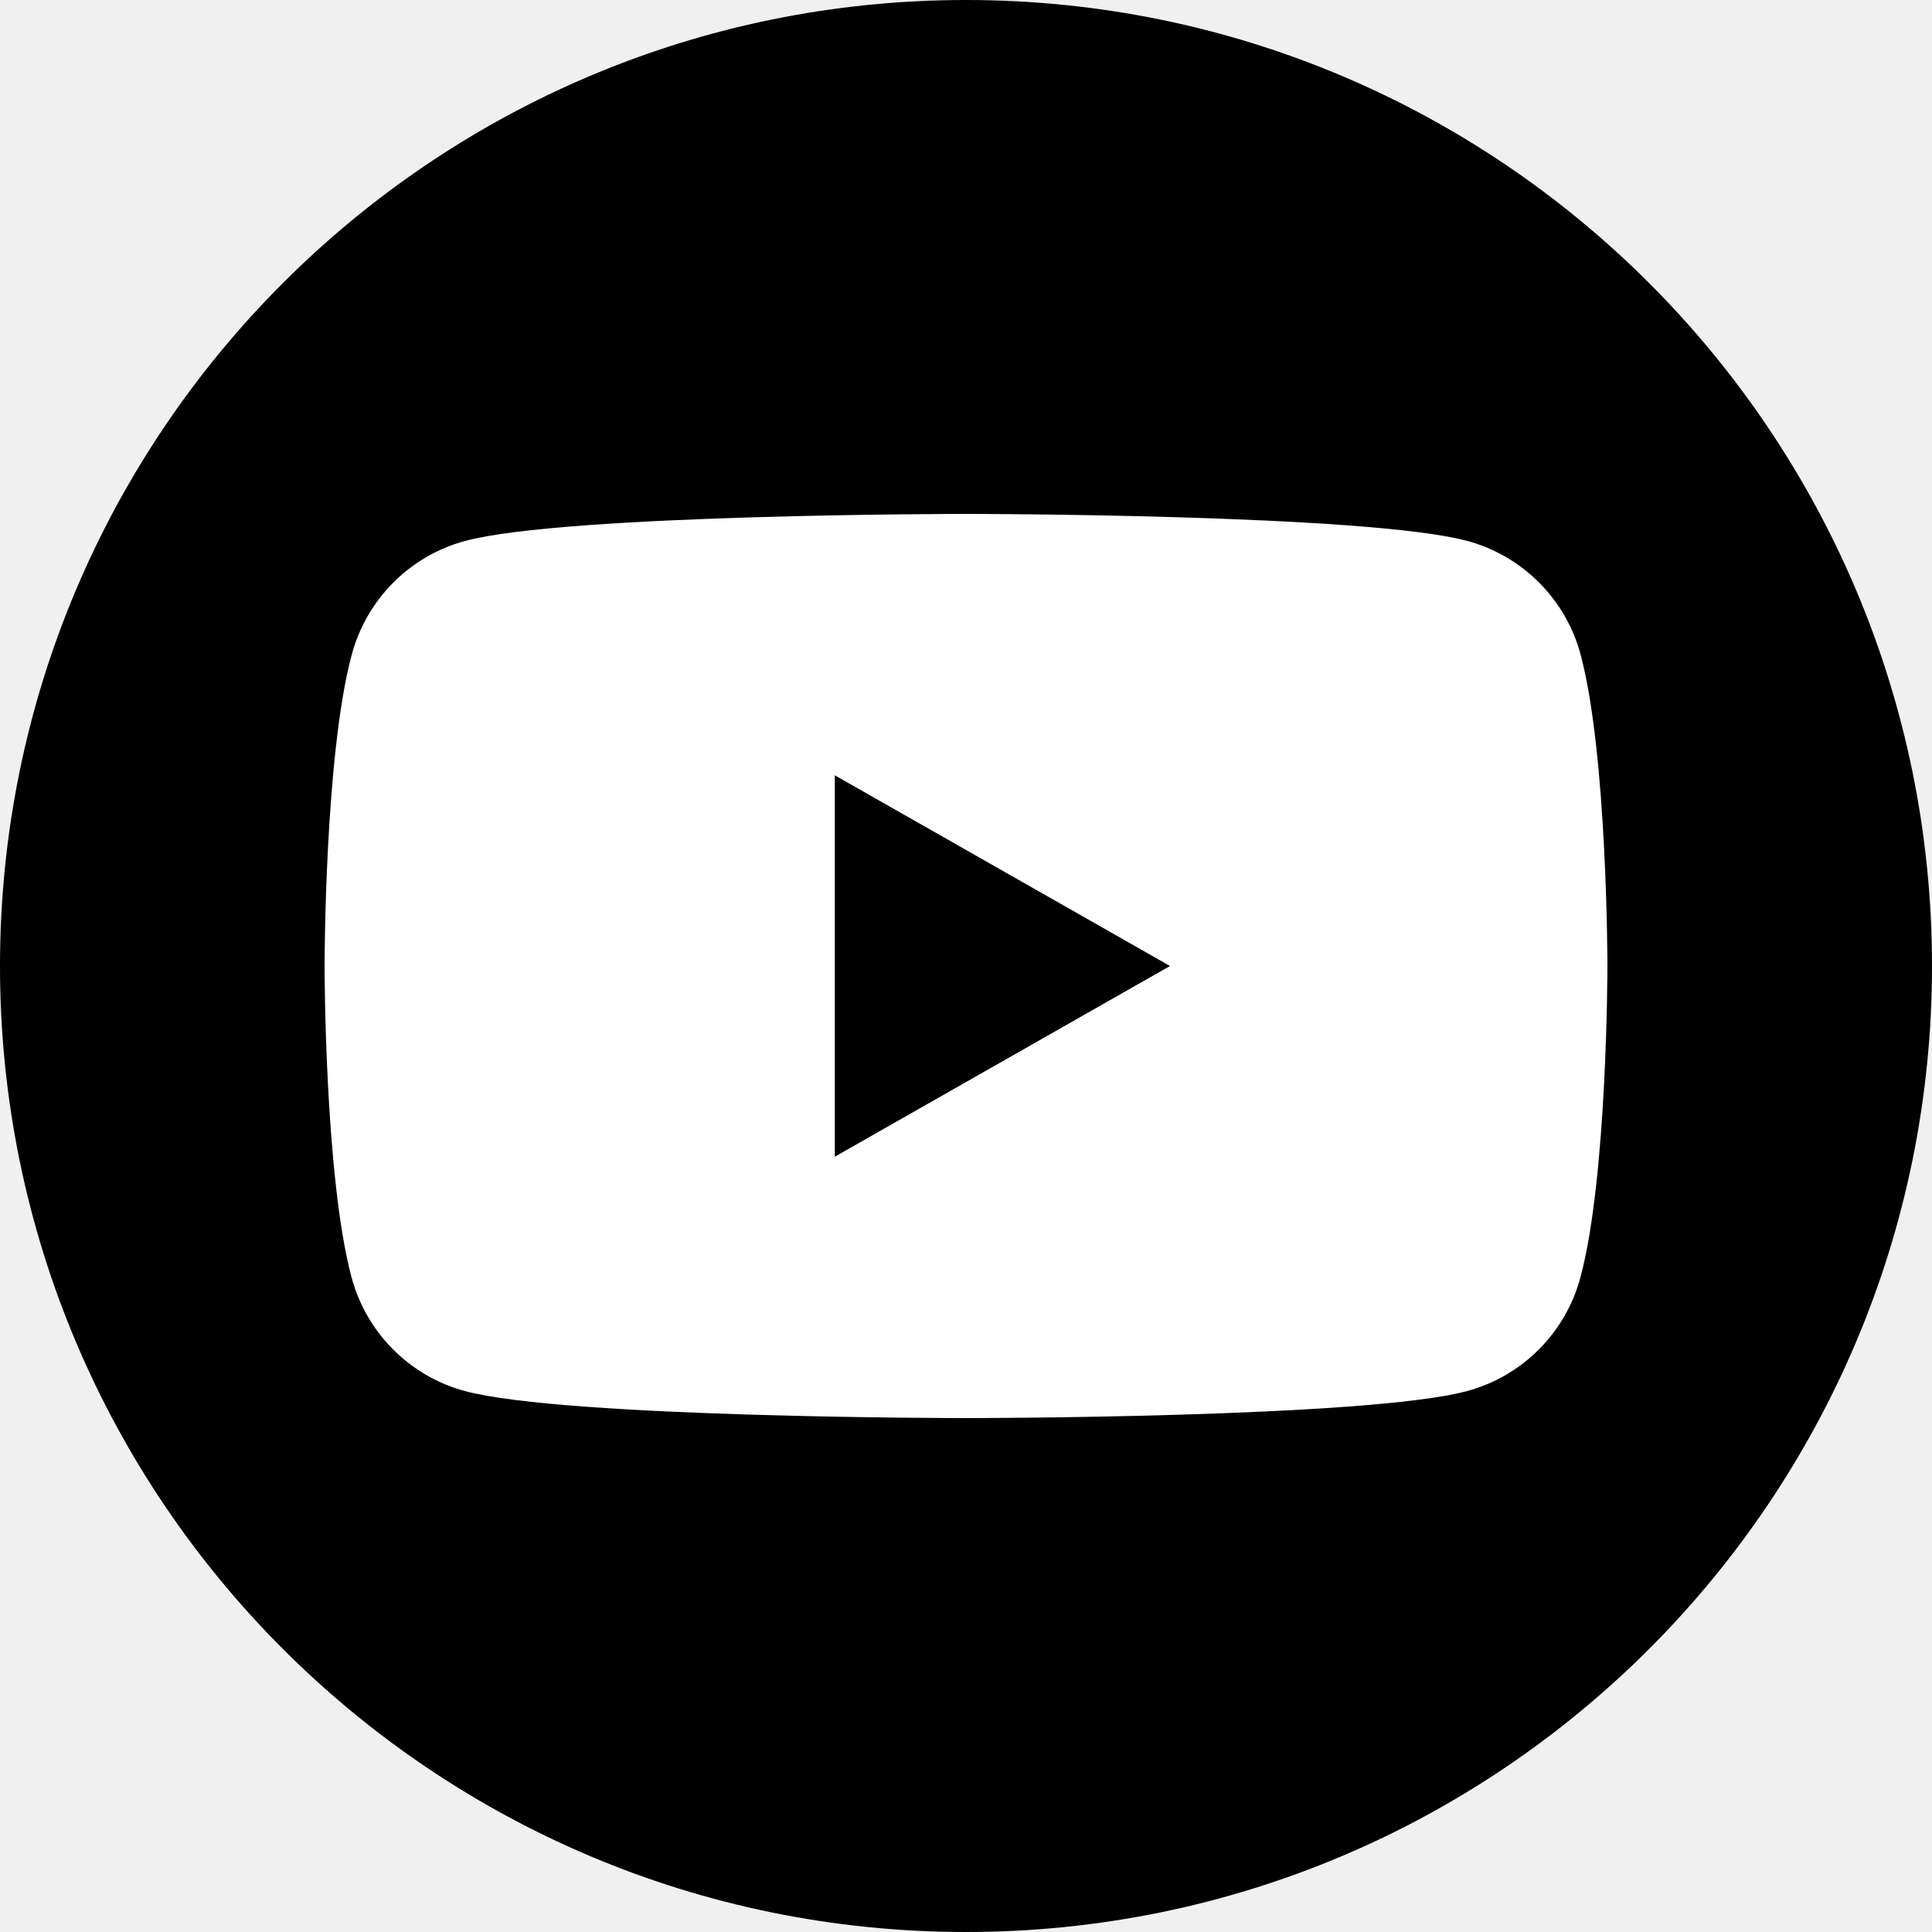
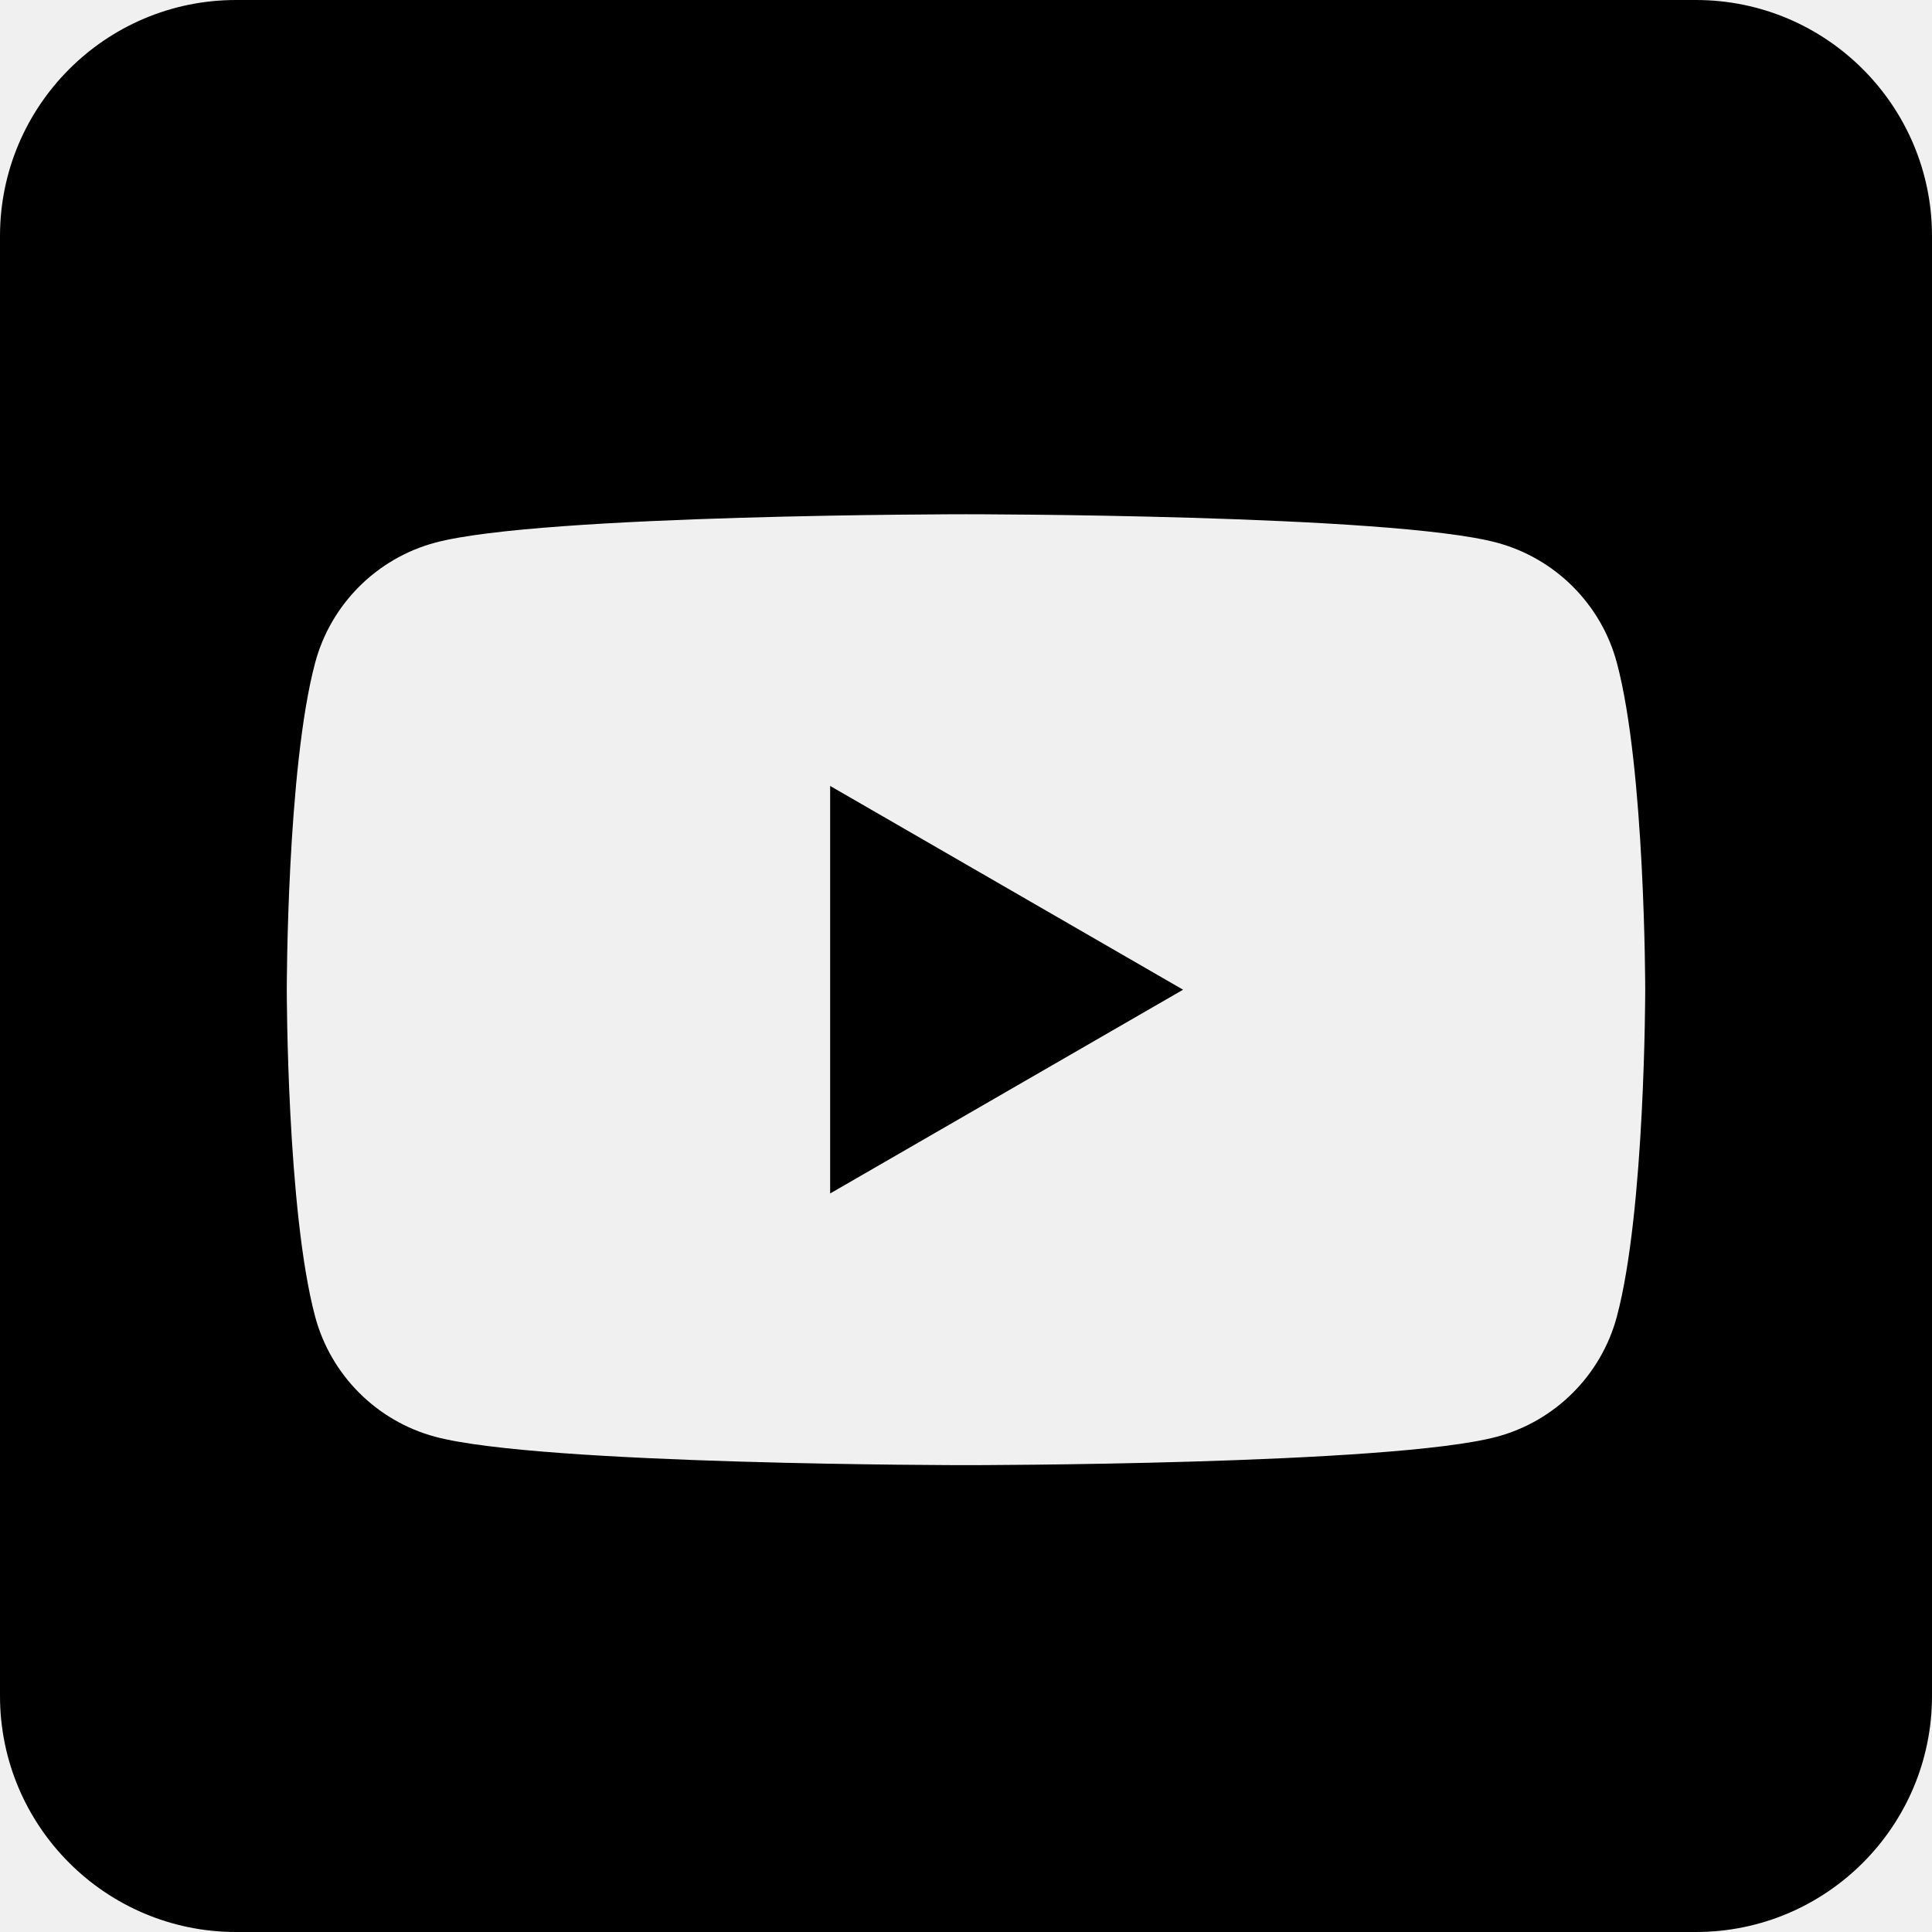
- <svg xmlns="http://www.w3.org/2000/svg" id="Layer_1" style="enable-background:new 0 0 1000 1000;" version="1.1" viewBox="0 0 1000 1000" xml:space="preserve">
-   <style type="text/css">
- 	.st0{fill:#FFFFFF;}
- </style>
-   <g>
-     <path d="M500,1000L500,1000C223.9,1000,0,776.1,0,500l0,0C0,223.9,223.9,0,500,0l0,0c276.1,0,500,223.9,500,500l0,0   C1000,776.1,776.1,1000,500,1000z" />
-     <path class="st0" d="M818.2,339.1c-7.6-28.8-30.1-51.4-58.7-59.1c-51.8-14-259.4-14-259.4-14s-207.7,0-259.4,14   c-28.6,7.7-51.1,30.3-58.7,59.1C168,391.2,168,500,168,500s0,108.8,13.9,160.9c7.6,28.8,30.1,51.4,58.7,59.1   c51.8,14,259.4,14,259.4,14s207.7,0,259.4-14c28.6-7.7,51.1-30.3,58.7-59.1C832,608.8,832,500,832,500S832,391.2,818.2,339.1z    M432.1,598.7V401.3L605.6,500L432.1,598.7z" />
-   </g>
+ <svg xmlns="http://www.w3.org/2000/svg" height="100%" style="fill-rule:evenodd;clip-rule:evenodd;stroke-linejoin:round;stroke-miterlimit:2;" version="1.1" viewBox="0 0 512 512" width="100%" xml:space="preserve">
+   <path d="M449.446,0c34.525,0 62.554,28.03 62.554,62.554l0,386.892c0,34.524 -28.03,62.554 -62.554,62.554l-386.892,0c-34.524,0 -62.554,-28.03 -62.554,-62.554l0,-386.892c0,-34.524 28.029,-62.554 62.554,-62.554l386.892,0Zm-20.967,175.63c-4.139,-15.489 -16.337,-27.687 -31.826,-31.826c-28.078,-7.524 -140.653,-7.524 -140.653,-7.524c0,0 -112.575,0 -140.653,7.524c-15.486,4.139 -27.686,16.337 -31.826,31.826c-7.521,28.075 -7.521,86.652 -7.521,86.652c0,0 0,58.576 7.521,86.648c4.14,15.489 16.34,27.69 31.826,31.829c28.078,7.521 140.653,7.521 140.653,7.521c0,0 112.575,0 140.653,-7.521c15.489,-4.139 27.687,-16.34 31.826,-31.829c7.521,-28.072 7.521,-86.648 7.521,-86.648c0,0 0,-58.577 -7.521,-86.652Zm-208.481,140.653l0,-108.002l93.53,54.001l-93.53,54.001Z" />
</svg>
